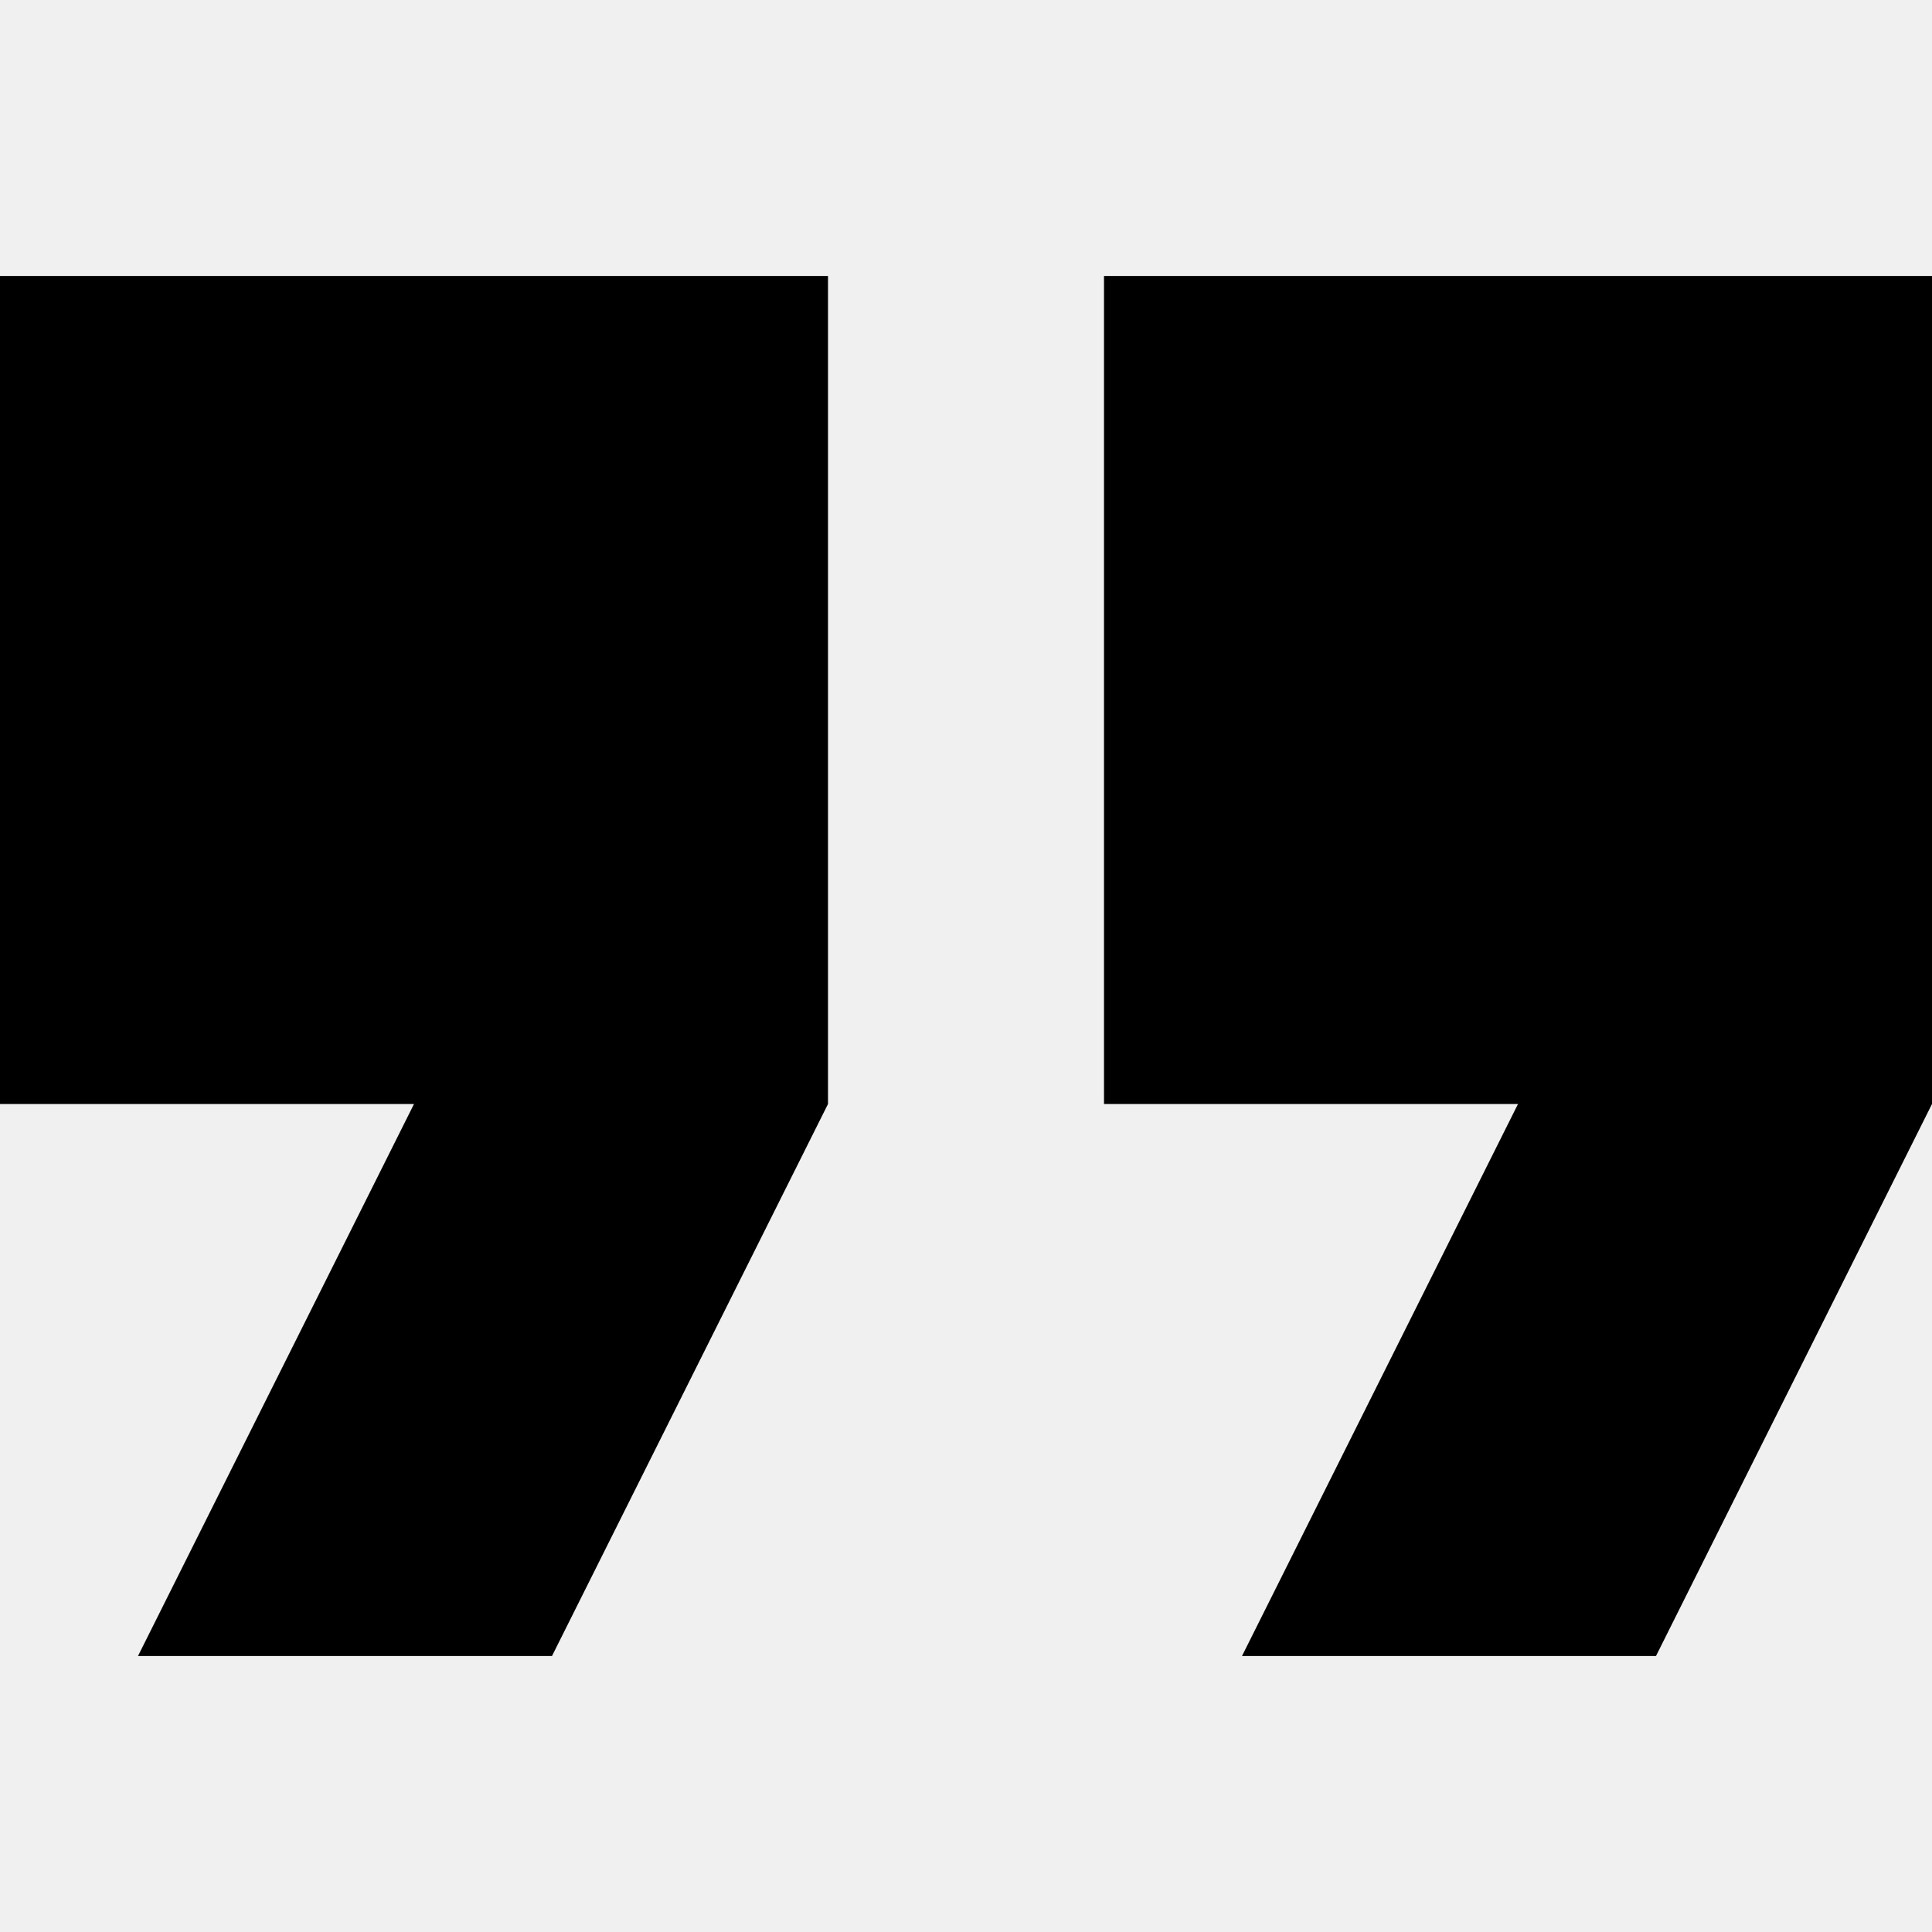
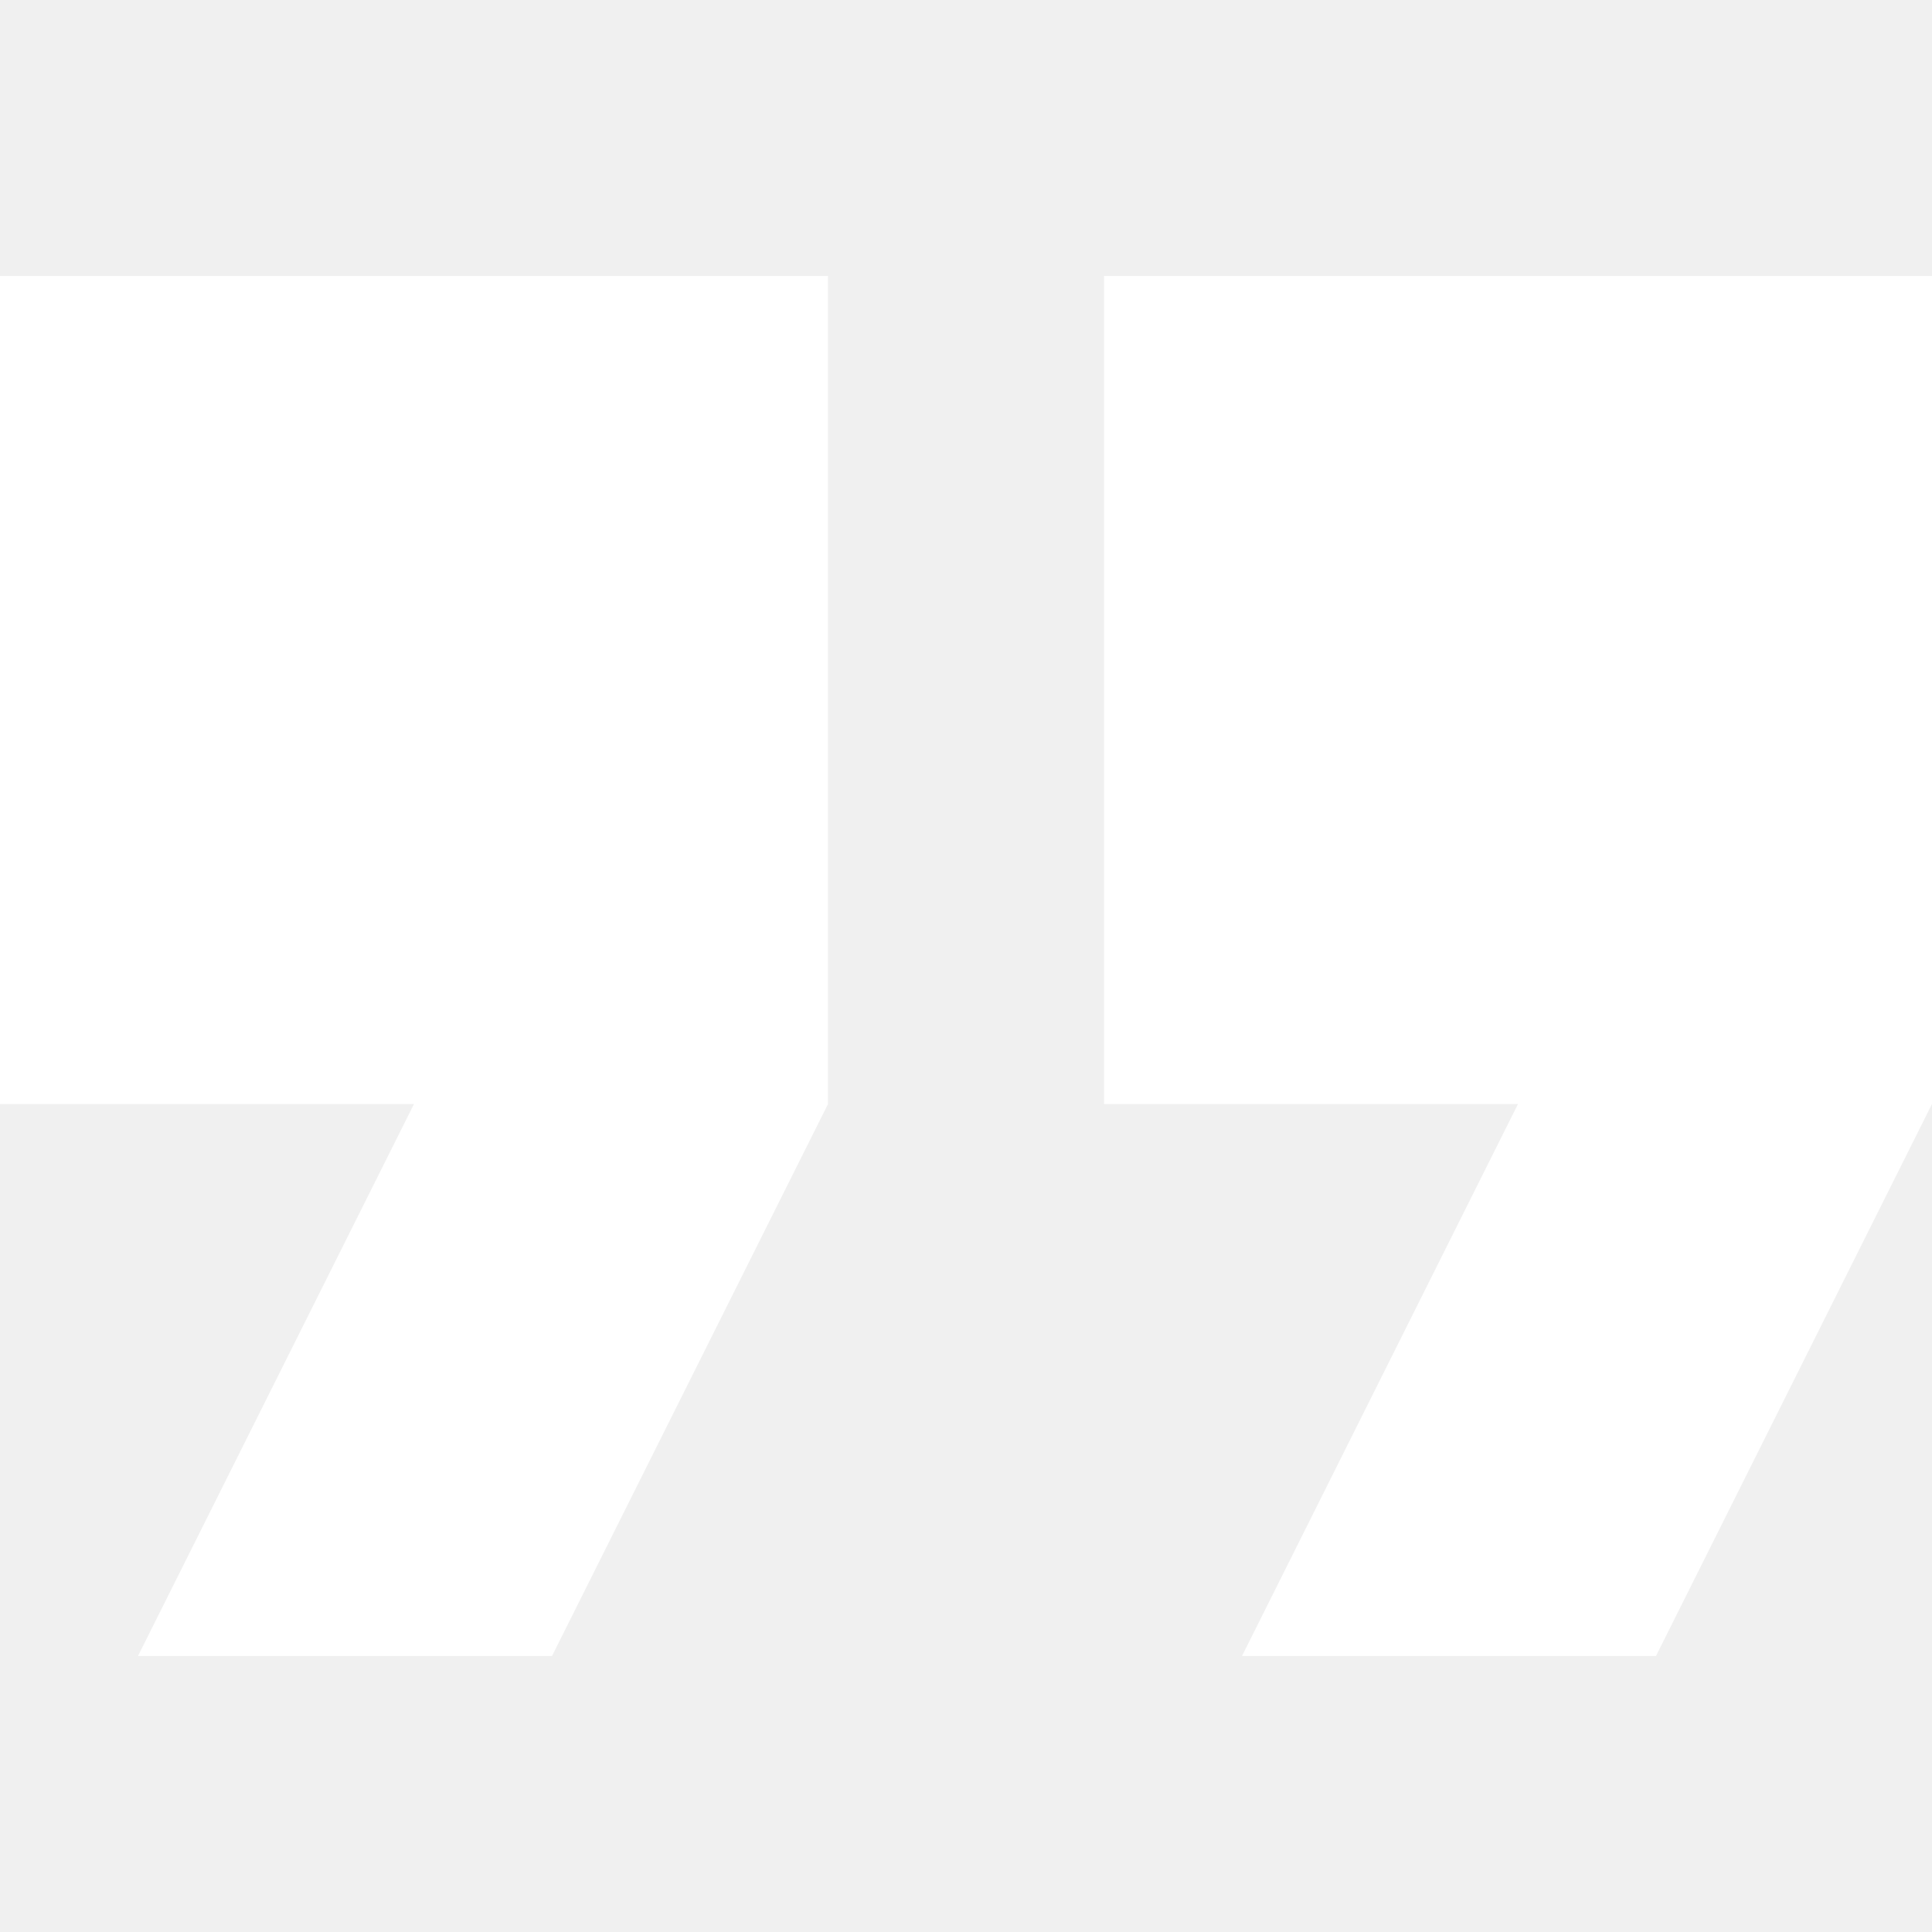
- <svg xmlns="http://www.w3.org/2000/svg" version="1.1" id="Capa_1" x="0px" y="0px" viewBox="0 0 298.667 298.667" style="enable-background:new 0 0 298.667 298.667;" xml:space="preserve">
+ <svg xmlns="http://www.w3.org/2000/svg" version="1.1" id="Capa_1" x="0px" y="0px" height="20" viewBox="0 0 298.667 298.667" width="20" style="enable-background:new 0 0 298.667 298.667; fill:#FFFFFF;" xml:space="preserve">
  <g>
    <g>
      <g>
        <polygon points="0,170.667 64,170.667 21.333,256 85.333,256 128,170.667 128,42.667 0,42.667    " />
        <polygon points="170.667,42.667 170.667,170.667 234.667,170.667 192,256 256,256 298.667,170.667 298.667,42.667    " />
      </g>
    </g>
  </g>
  <g>
</g>
  <g>
</g>
  <g>
</g>
  <g>
</g>
  <g>
</g>
  <g>
</g>
  <g>
</g>
  <g>
</g>
  <g>
</g>
  <g>
</g>
  <g>
</g>
  <g>
</g>
  <g>
</g>
  <g>
</g>
  <g>
</g>
</svg>
